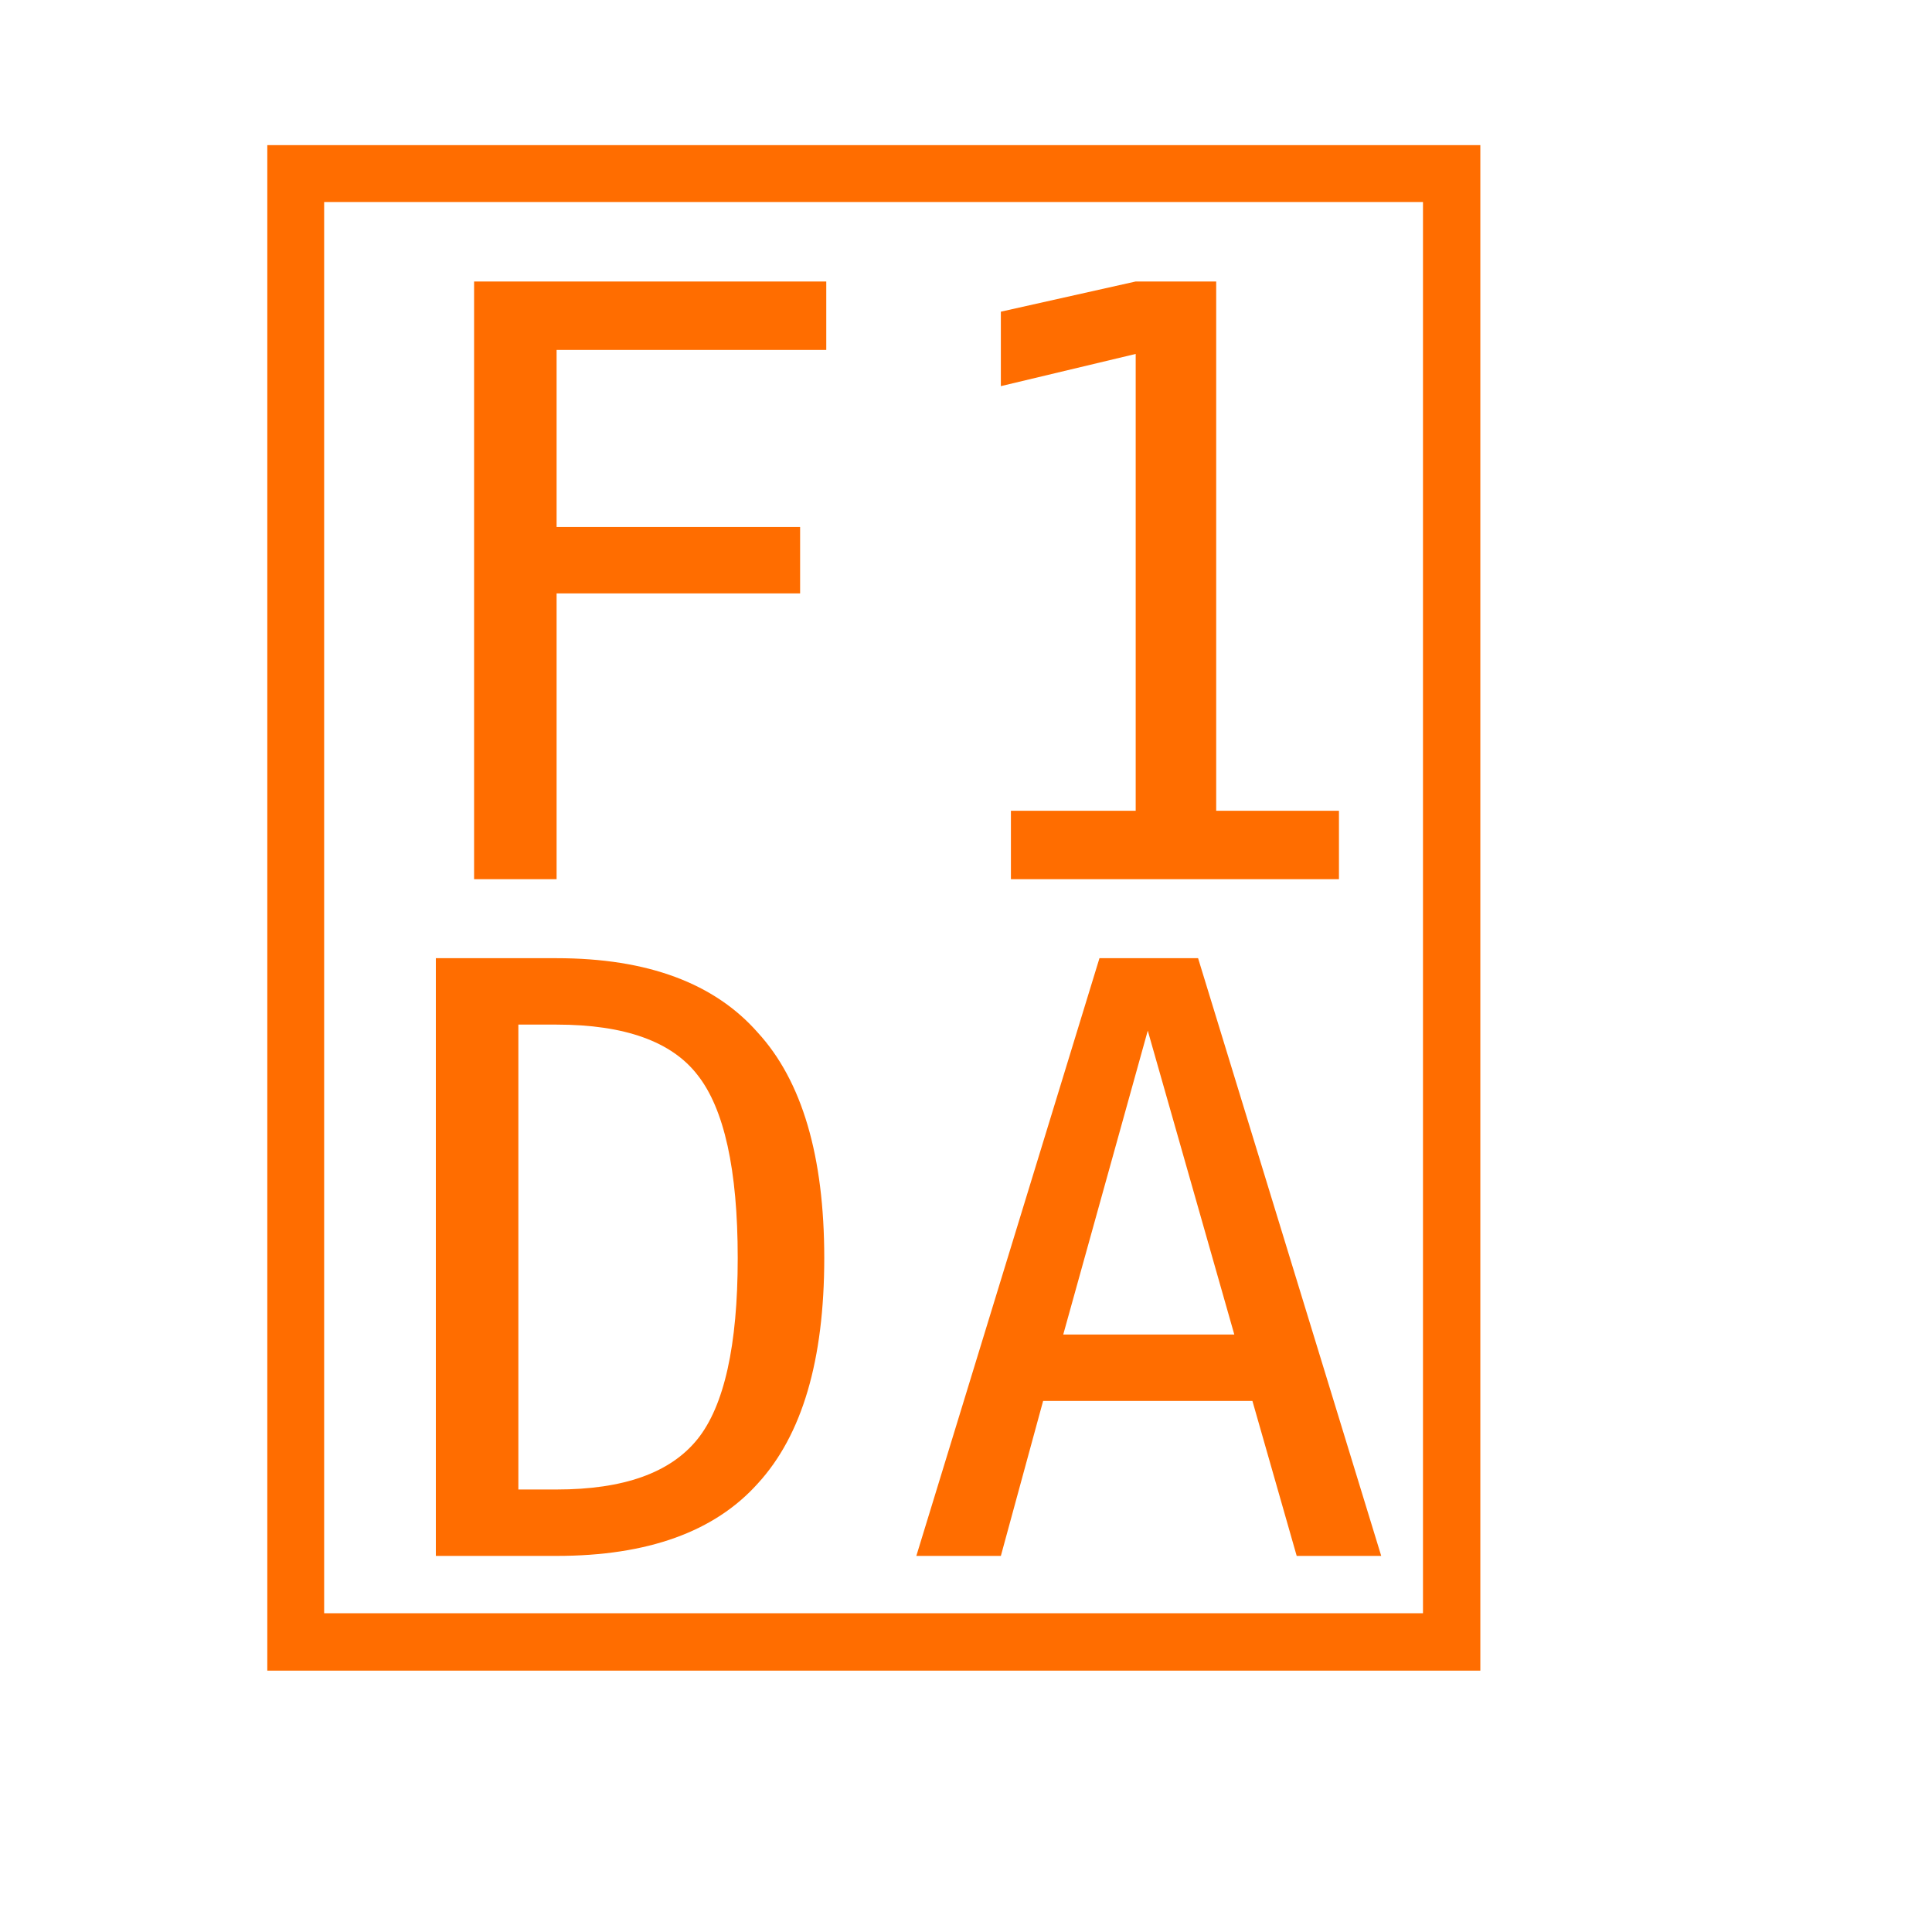
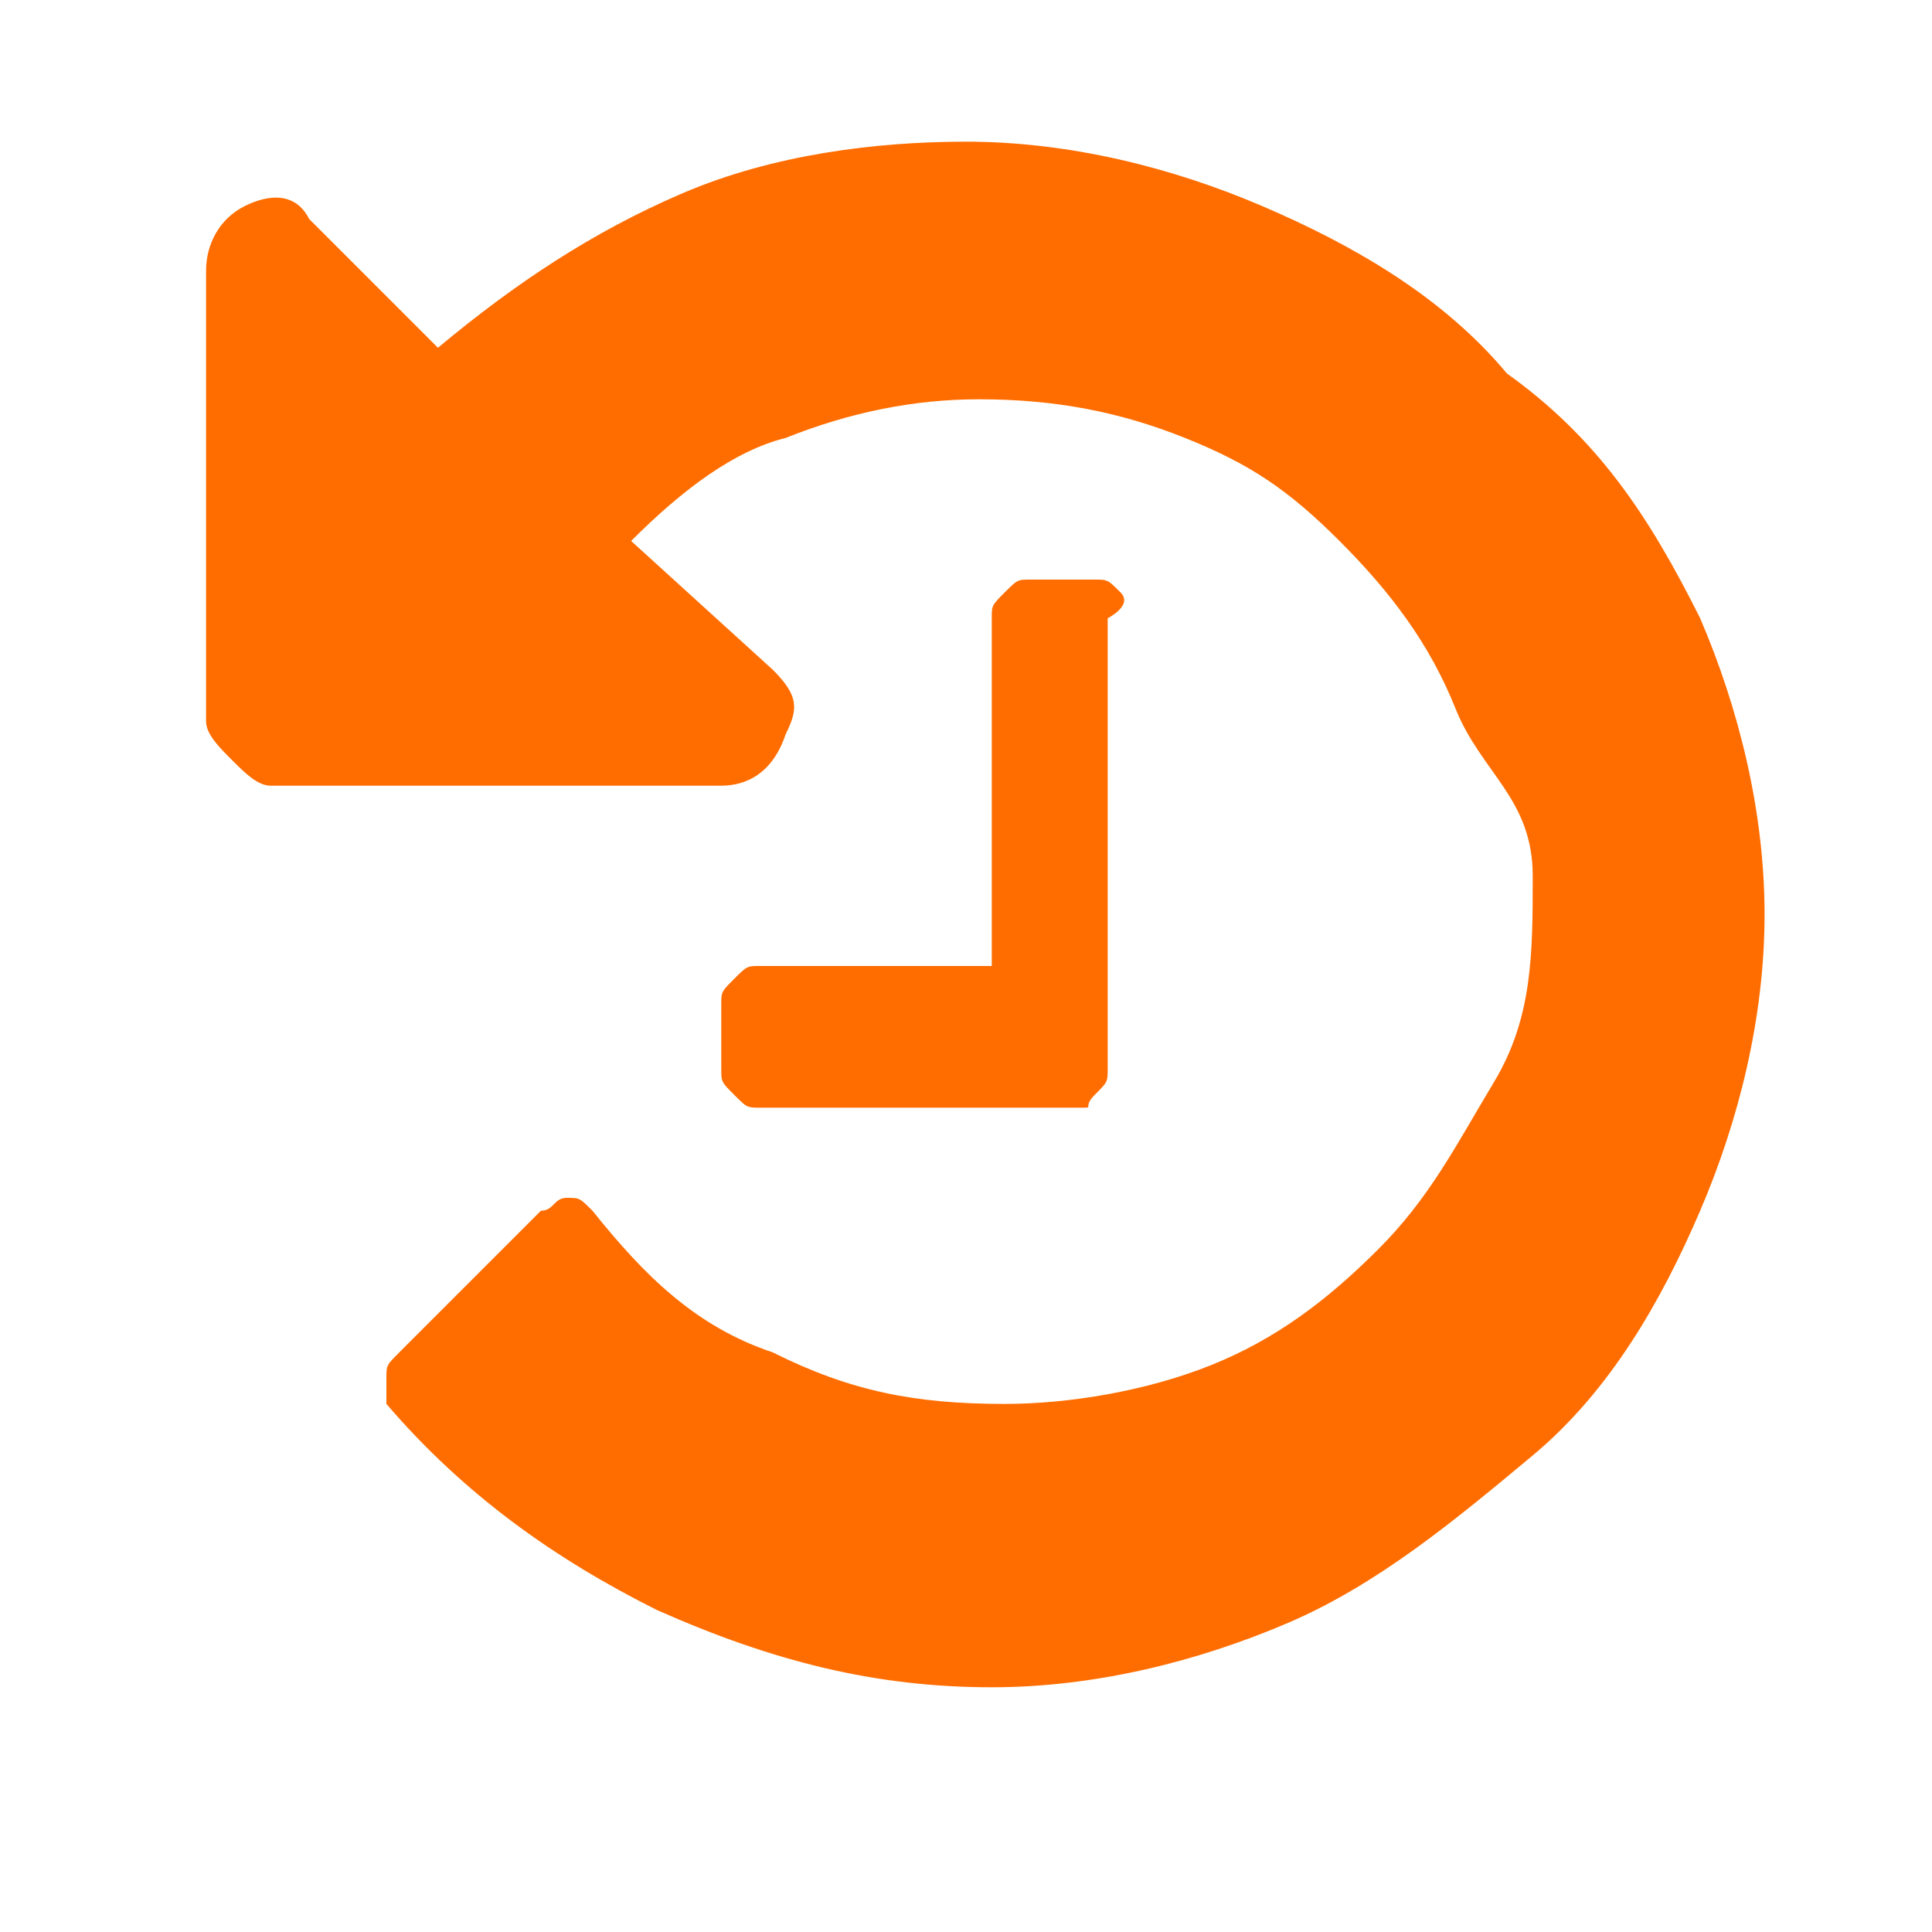
- <svg xmlns="http://www.w3.org/2000/svg" viewBox="0 0 15 15">
-   <text transform="translate(1.63 -67.92)" style="font-size:14px;fill:#ff6d00;font-family:FontAwesome, FontAwesome"><tspan x="0" y="40"></tspan>
-     <tspan x="0" y="80"></tspan>
-     <tspan x="0" y="120"></tspan>
-   </text>
+ <svg xmlns="http://www.w3.org/2000/svg" version="1.1" id="Layer_1" x="0px" y="0px" viewBox="0 0 15 15" style="enable-background:new 0 0 15 15;" xml:space="preserve">
+   <style type="text/css">
+ 	.st0{enable-background:new    ;}
+ 	.st1{fill:#FF6D00;}
+ </style>
+   <text transform="matrix(1 0 0 1 1.63 -67.92)" class="st1" style="font-family:'FontAwesome'; font-size:14px;"></text>
+   <text transform="matrix(1 0 0 1 1.63 -27.92)" class="st1" style="font-family:'FontAwesome'; font-size:14px;"></text>
+   <g class="st0">
+     <path class="st1" d="M13.2,4.8c0.3,0.7,0.5,1.5,0.5,2.3s-0.2,1.6-0.5,2.3s-0.7,1.4-1.3,1.9s-1.2,1-1.9,1.3s-1.5,0.5-2.3,0.5   c-0.9,0-1.7-0.2-2.6-0.6c-0.8-0.4-1.5-0.9-2.1-1.6C3,10.9,3,10.8,3,10.7c0-0.1,0-0.1,0.1-0.2l1.1-1.1c0.1,0,0.1-0.1,0.2-0.1   c0.1,0,0.1,0,0.2,0.1c0.4,0.5,0.8,0.9,1.4,1.1c0.6,0.3,1.1,0.4,1.8,0.4c0.5,0,1.1-0.1,1.6-0.3s0.9-0.5,1.3-0.9s0.6-0.8,0.9-1.3   s0.3-1,0.3-1.6S11.5,6,11.3,5.5s-0.5-0.9-0.9-1.3S9.7,3.6,9.2,3.4s-1-0.3-1.6-0.3c-0.5,0-1,0.1-1.5,0.3C5.7,3.5,5.3,3.8,4.9,4.2   L6,5.2c0.2,0.2,0.2,0.3,0.1,0.5C6,6,5.8,6.1,5.6,6.1H2.1C2,6.1,1.9,6,1.8,5.9C1.7,5.8,1.6,5.7,1.6,5.6V2.1c0-0.2,0.1-0.4,0.3-0.5   c0.2-0.1,0.4-0.1,0.5,0.1l1,1c0.6-0.5,1.2-0.9,1.9-1.2c0.7-0.3,1.5-0.4,2.2-0.4c0.8,0,1.6,0.2,2.3,0.5c0.7,0.3,1.4,0.7,1.9,1.3   C12.4,3.4,12.8,4,13.2,4.8z M8.6,4.8v3.5c0,0.1,0,0.1-0.1,0.2S8.5,8.6,8.4,8.6H5.9c-0.1,0-0.1,0-0.2-0.1S5.6,8.4,5.6,8.3V7.8   c0-0.1,0-0.1,0.1-0.2s0.1-0.1,0.2-0.1h1.8V4.8c0-0.1,0-0.1,0.1-0.2s0.1-0.1,0.2-0.1h0.5c0.1,0,0.1,0,0.2,0.1S8.6,4.8,8.6,4.8z" />
+   </g>
+   <text transform="matrix(1 0 0 1 1.63 52.08)" class="st1" style="font-family:'FontAwesome'; font-size:14px;"></text>
</svg>
